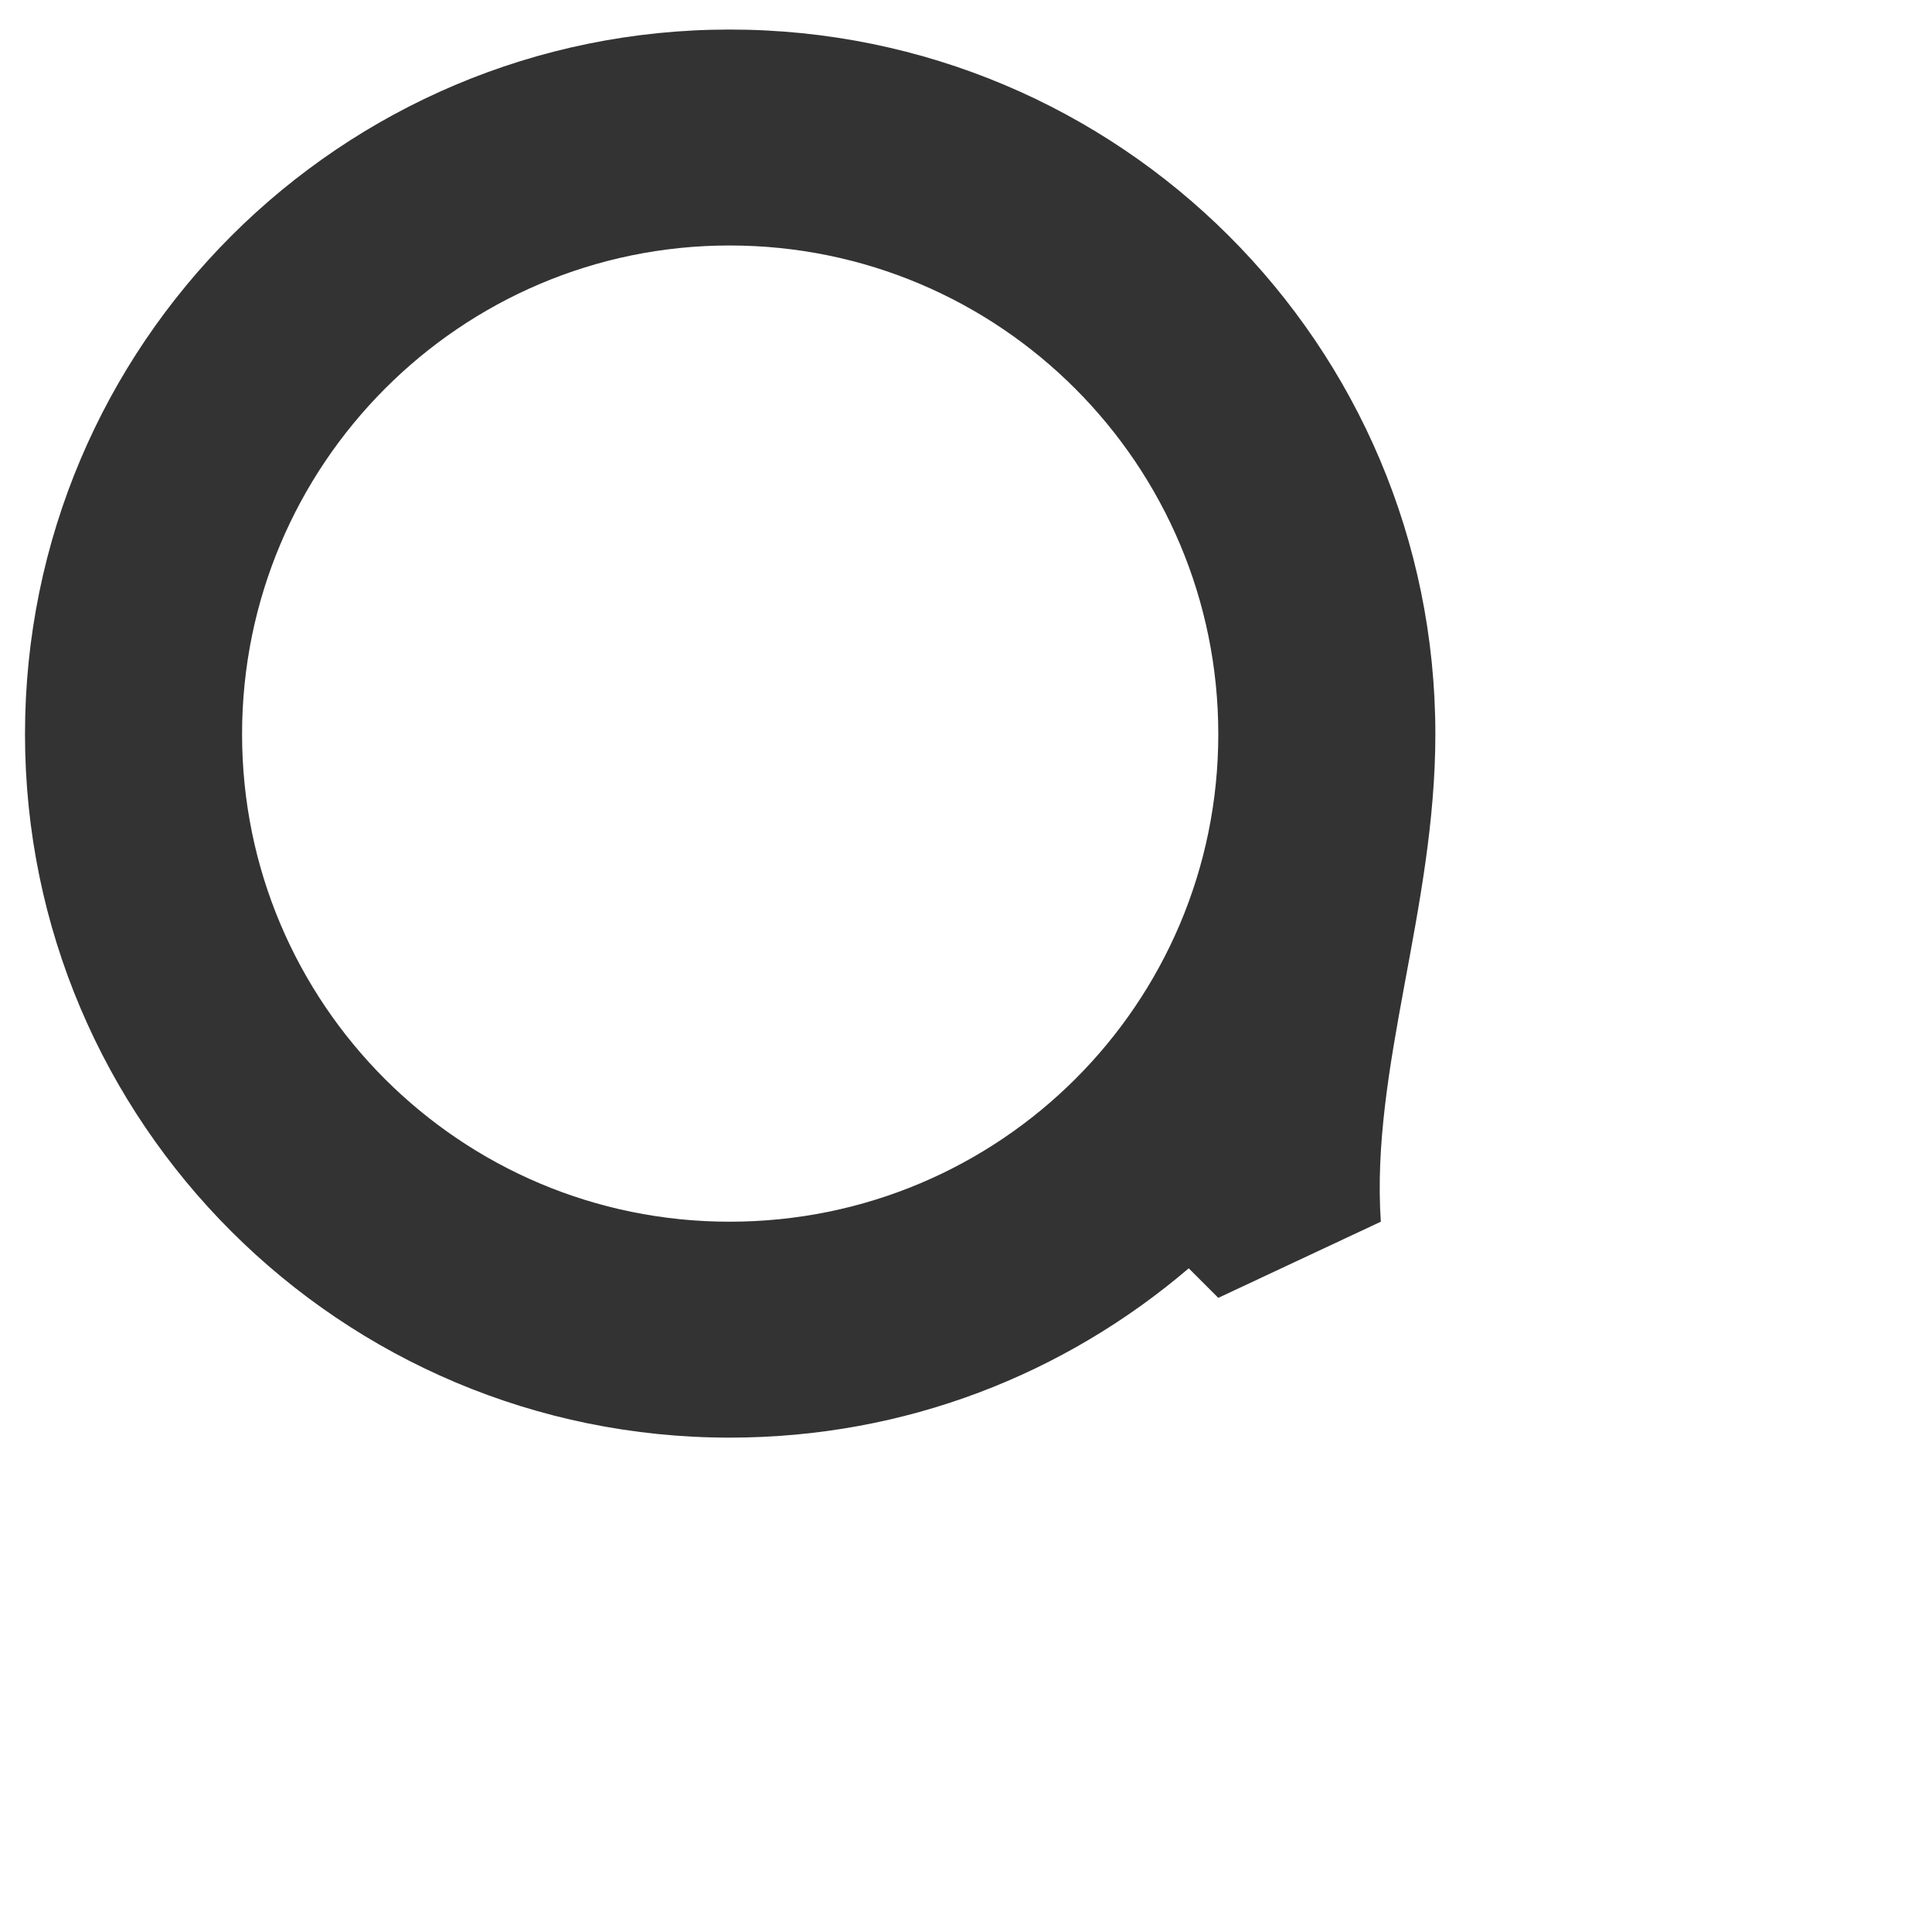
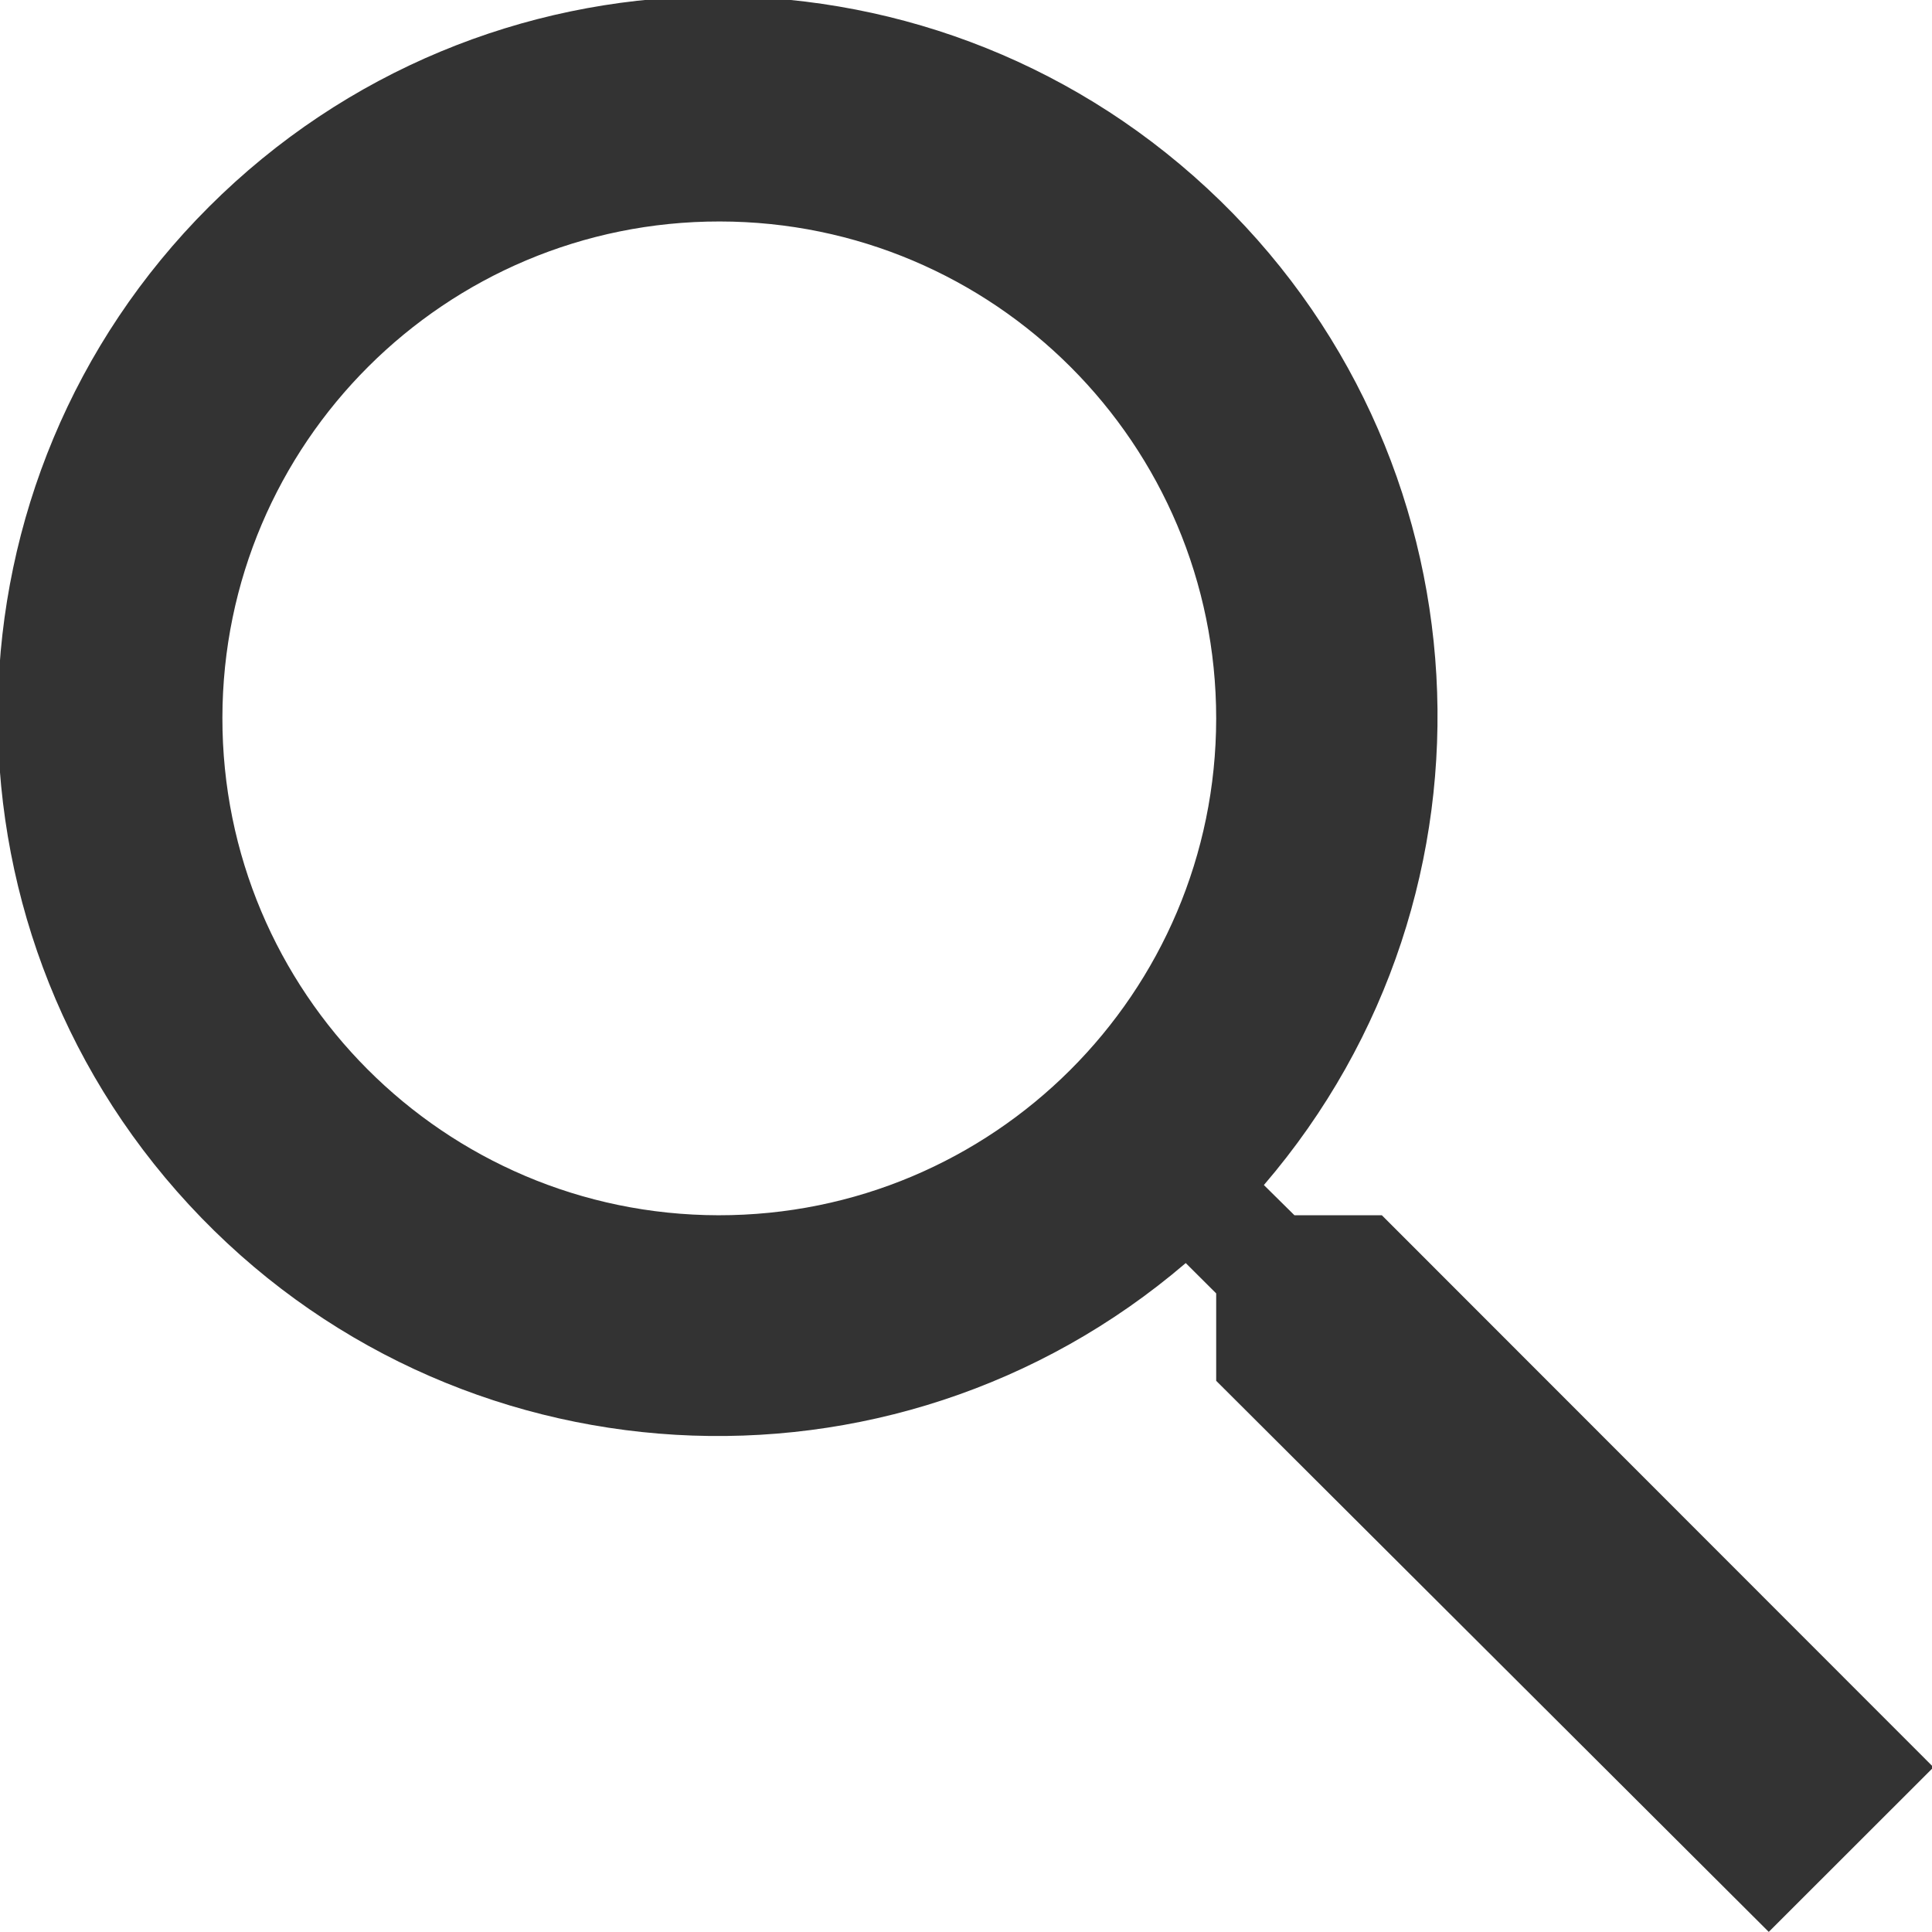
- <svg xmlns="http://www.w3.org/2000/svg" height="17" width="17" viewBox="0 0 17 17">
-   <path fill="#333333" fill-rule="evenodd" d="M 12.15 10.75 L 11.4 10.75 Z L 11.13 10.49 Z C 12.06 9.4 12.63 8 12.63 6.46 C 12.63 3.03 9.85 0.26 6.42 0.26 C 3 0.26 0.22 3.03 0.22 6.46 C 0.22 9.88 3 12.65 6.42 12.65 C 7.97 12.65 9.37 12.09 10.46 11.16 L 10.72 11.42 Z L 10.72 12.18 Z L 15.49 16.94 Z L 16.92 15.51 Z L 12.15 10.75 Z Z M 6.42 10.75 C 4.05 10.75 2.13 8.83 2.13 6.46 C 2.13 4.09 4.05 2.16 6.42 2.16 C 8.8 2.16 10.72 4.09 10.72 6.46 C 10.72 8.83 8.8 10.75 6.42 10.75 Z" />
+ <svg xmlns="http://www.w3.org/2000/svg" width="16.687" height="16.688" viewBox="0 0 16.687 16.688">
+   <defs>
+     <style>
+       .cls-1 {
+         fill: #333;
+         fill-rule: evenodd;
+       }
+     </style>
+   </defs>
+   <path id="Лупа" class="cls-1" d="M379.155,729.747H378.4l-0.264-.261a6.218,6.218,0,1,0-.675.674l0.263,0.262v0.755l4.773,4.76,1.423-1.422Zm-5.731,0a4.292,4.292,0,1,1,4.3-4.291A4.294,4.294,0,0,1,373.424,729.747Z" transform="translate(-367.219 -719.25)" />
</svg>
